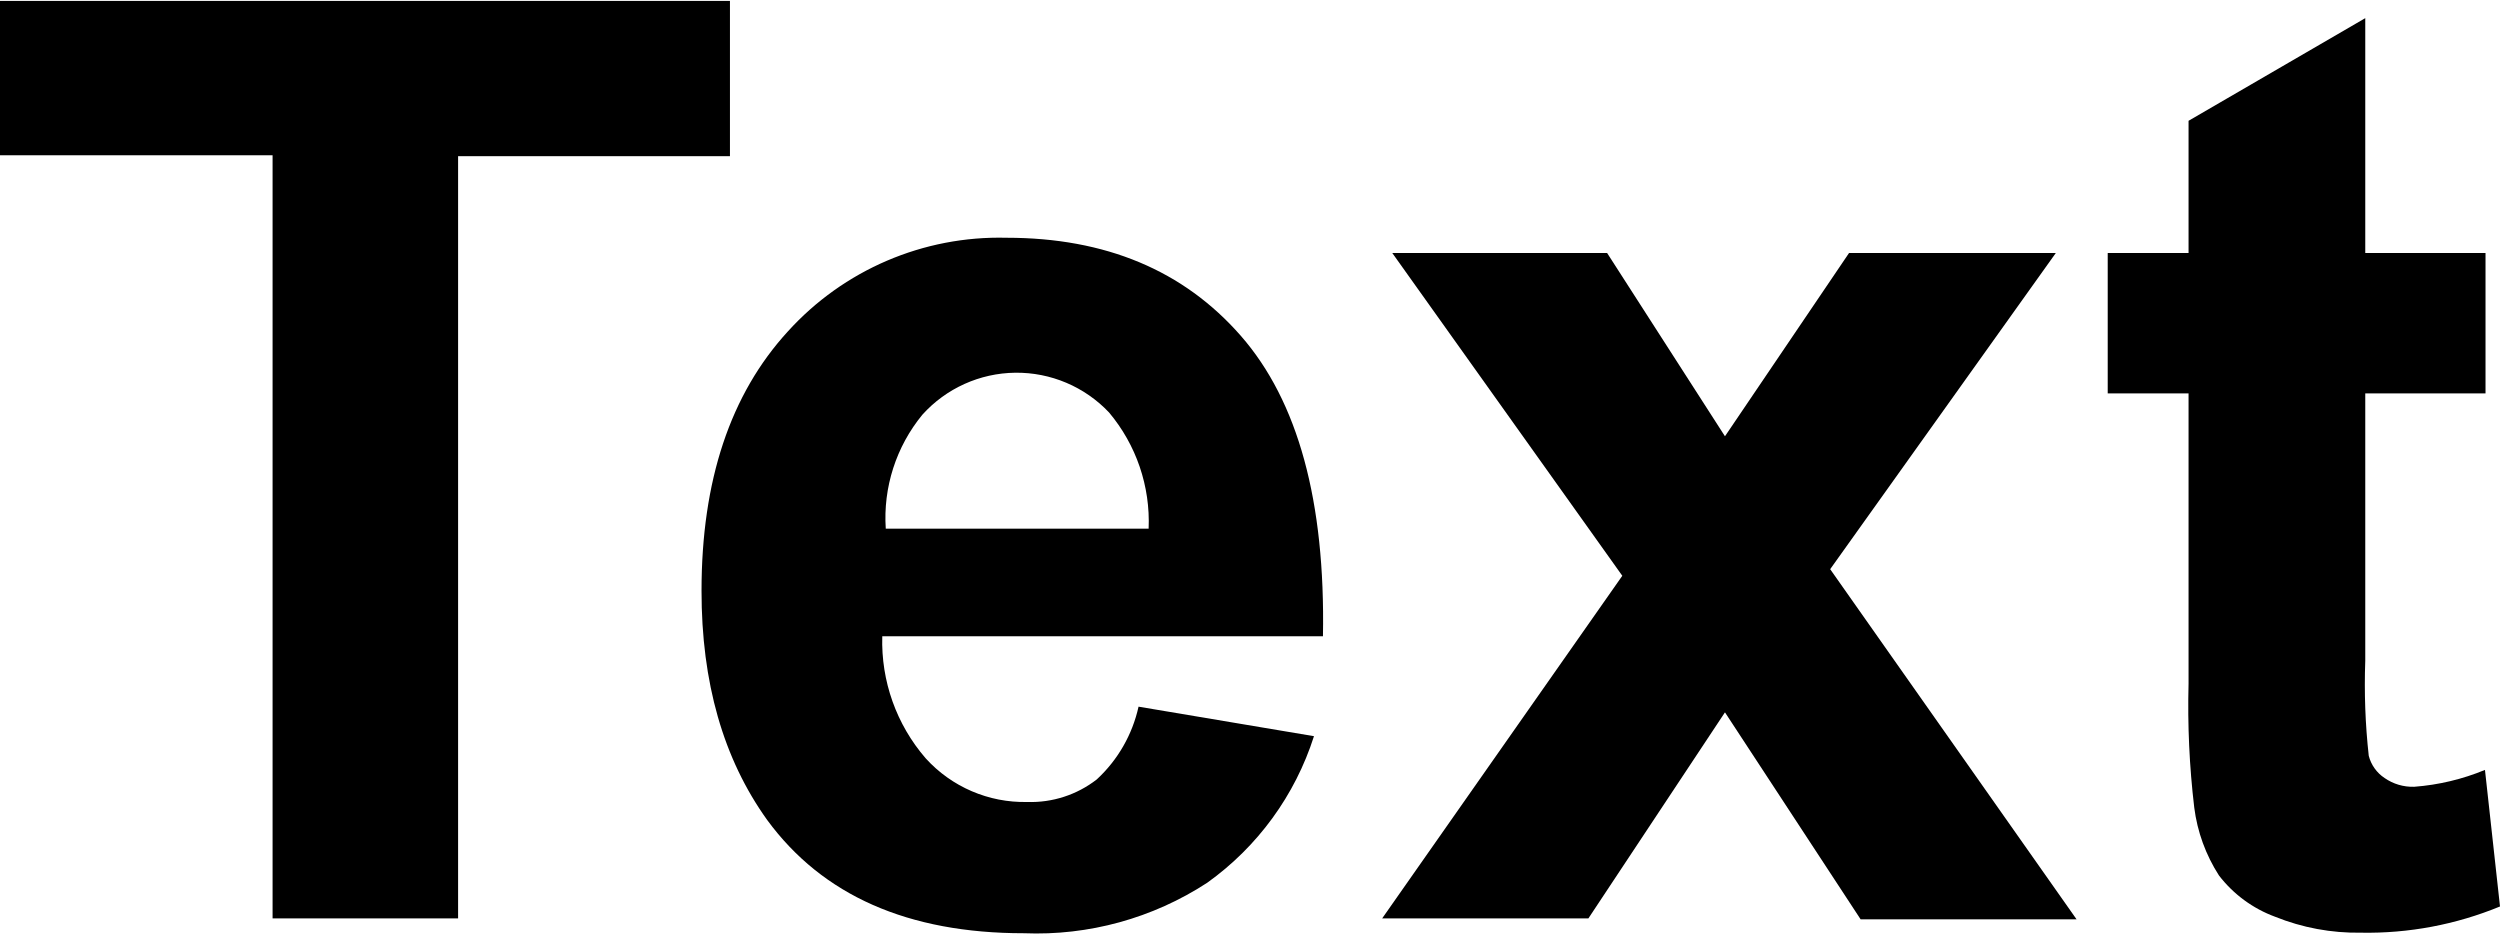
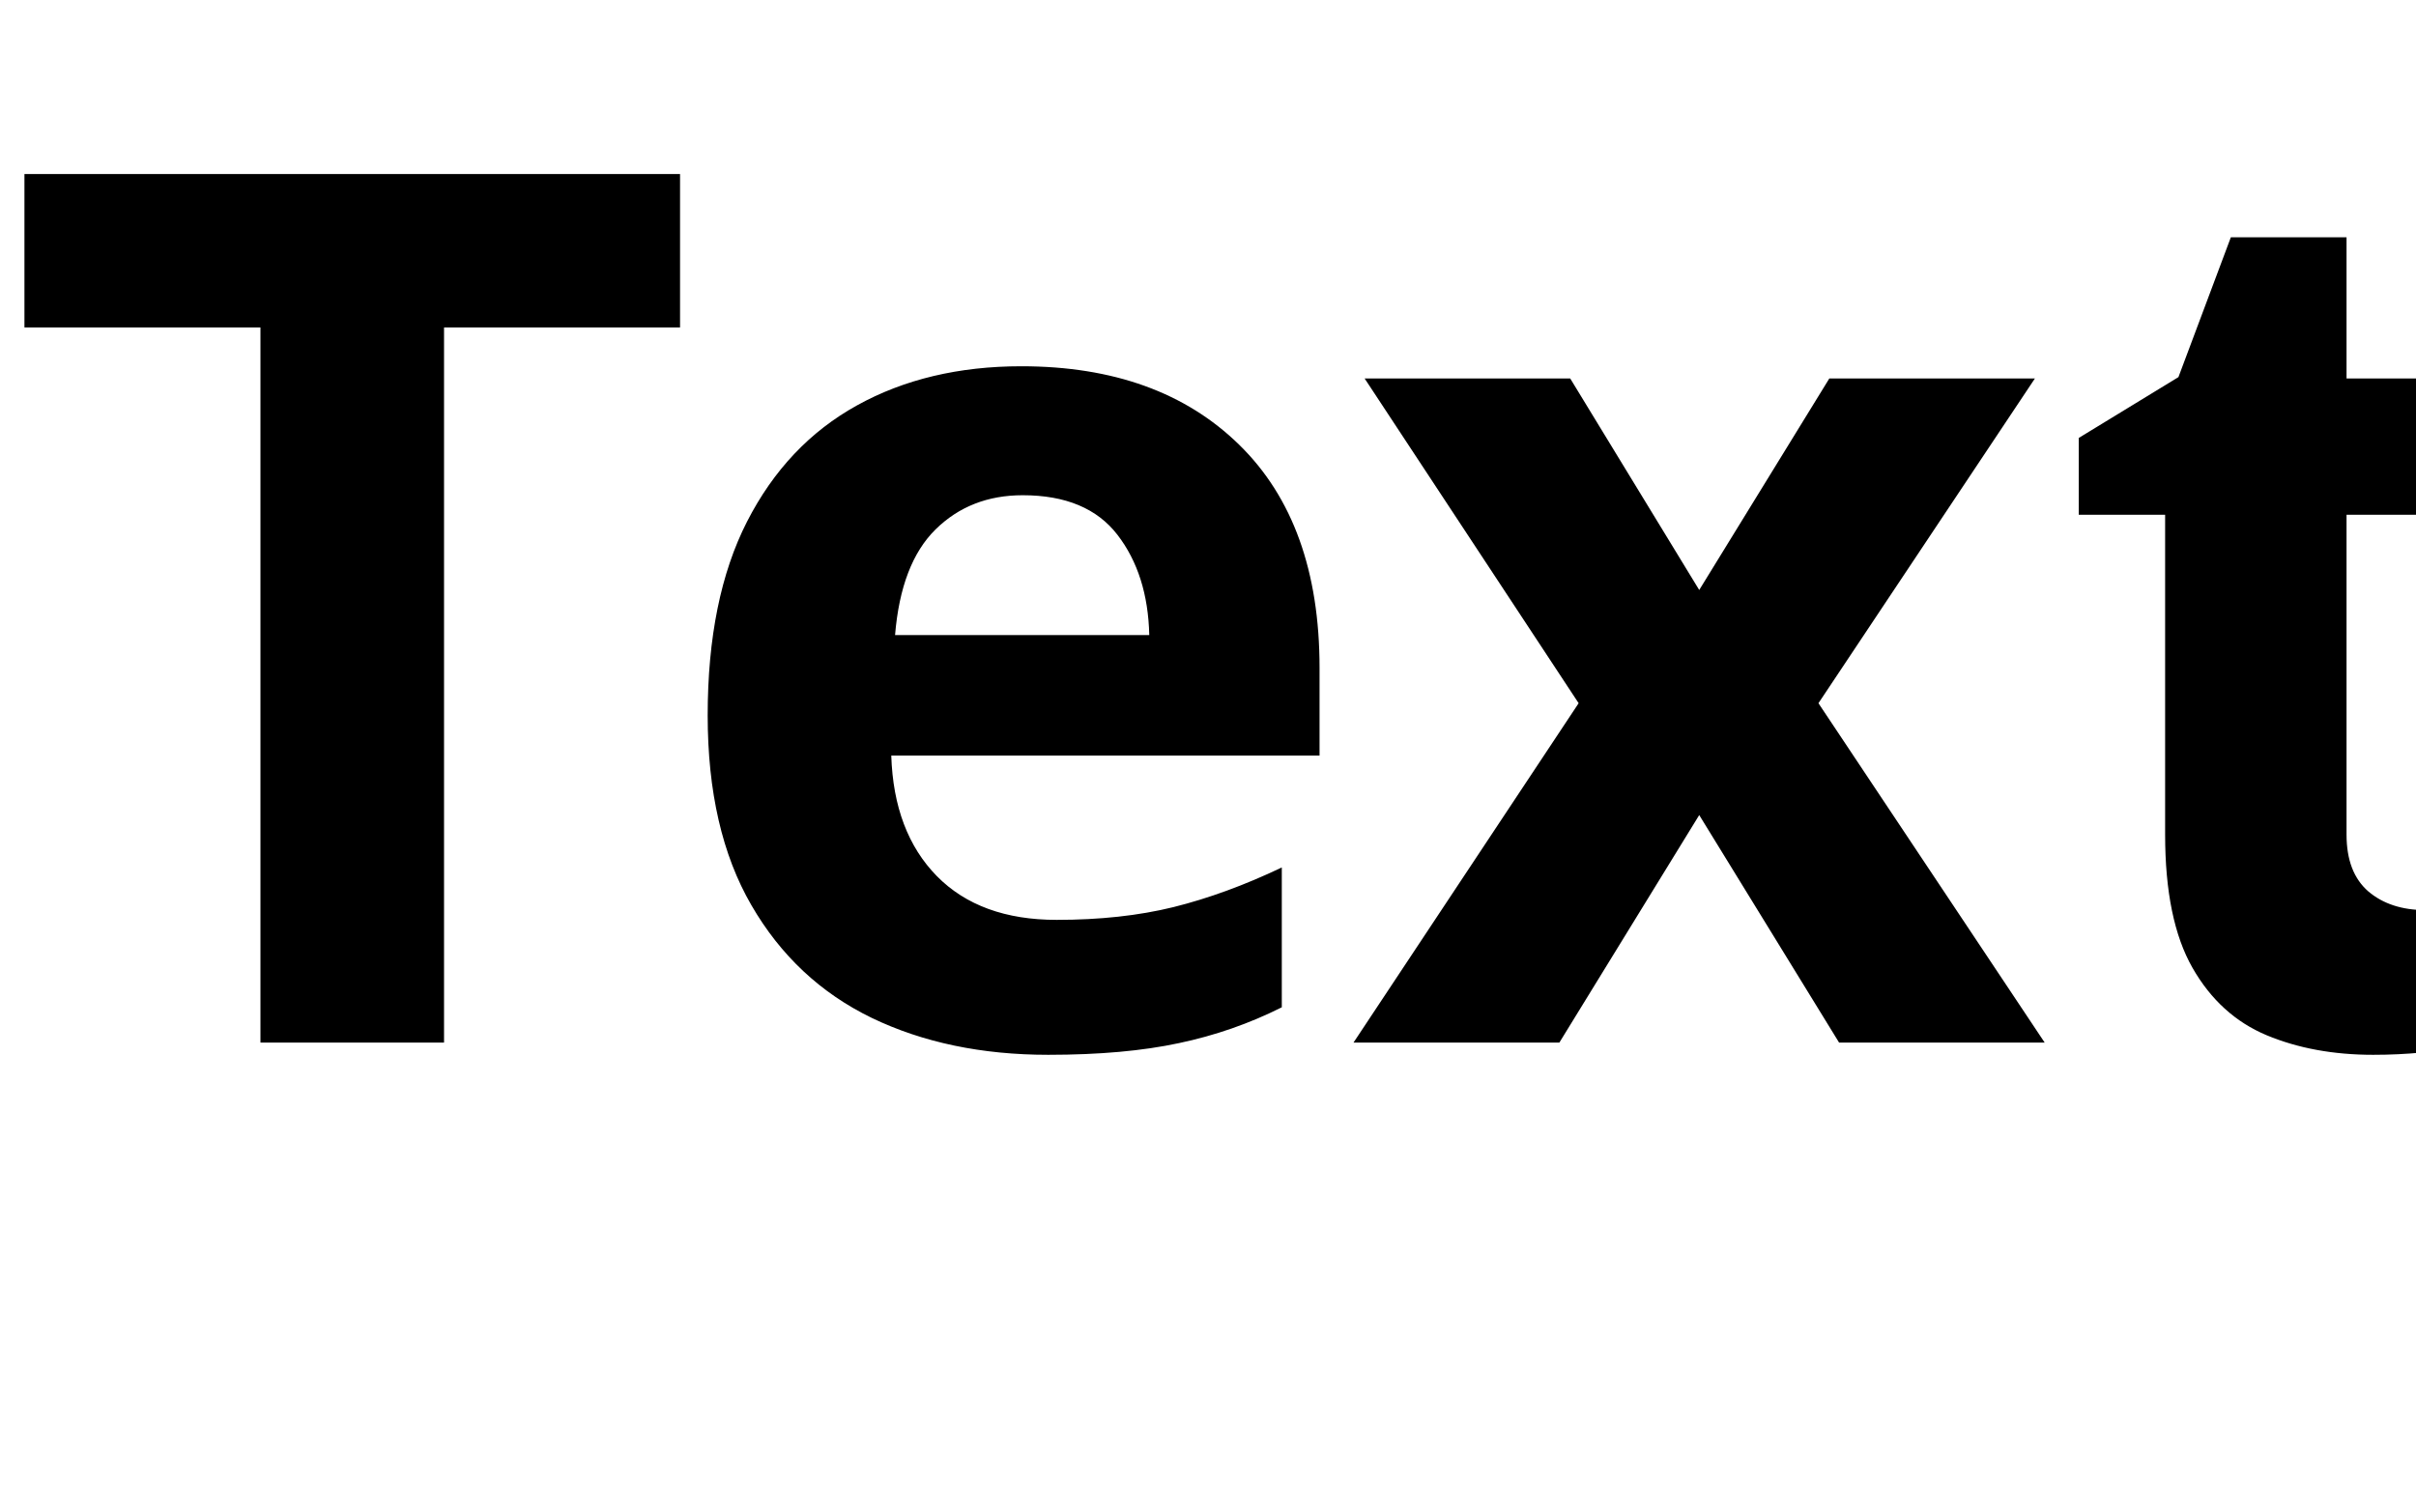
- <svg xmlns="http://www.w3.org/2000/svg" viewBox="0 0 136.38 50.93">
-   <path d="M16.37,60.05V18.42H1.5V10H41.32v8.47H26.49V60.05Z" transform="translate(-1.5 -9.95)" />
-   <path d="M63.61,48.5l9.57,1.61a15.69,15.69,0,0,1-5.83,8,17.05,17.05,0,0,1-10,2.75q-9.47,0-14-6.18-3.59-5-3.58-12.51,0-9,4.71-14.14a15.56,15.56,0,0,1,11.93-5.11q8.1,0,12.78,5.35t4.48,16.39H49.63A9.72,9.72,0,0,0,52,51.32a7.26,7.26,0,0,0,5.54,2.38,5.87,5.87,0,0,0,3.79-1.23A7.64,7.64,0,0,0,63.61,48.5Zm.55-9.71A9.25,9.25,0,0,0,62,32.45a6.93,6.93,0,0,0-10.18.12,8.87,8.87,0,0,0-2,6.22Z" transform="translate(-1.5 -9.95)" />
-   <path d="M76.9,60.05,90,41.36,77.45,23.75H89.17l6.43,10,6.77-10h11.28L101.34,41l13.44,19.1H103L95.6,48.81,88.15,60.05Z" transform="translate(-1.5 -9.95)" />
-   <path d="M137.09,23.75v7.66h-6.56V46a35.52,35.52,0,0,0,.19,5.18,2.07,2.07,0,0,0,.86,1.21,2.68,2.68,0,0,0,1.62.48,12.56,12.56,0,0,0,3.86-.92l.82,7.45a19,19,0,0,1-7.59,1.43,12,12,0,0,1-4.68-.87,6.85,6.85,0,0,1-3.06-2.25A8.92,8.92,0,0,1,121.2,54a47.07,47.07,0,0,1-.31-6.76V31.41h-4.41V23.75h4.41V16.54l9.64-5.6V23.75Z" transform="translate(-1.5 -9.95)" />
+ <svg xmlns="http://www.w3.org/2000/svg" viewBox="0 0 139 87">
+   <text font-family="sans-serif" font-size="70" font-weight="700" transform="translate(0 60)">
+     <tspan letter-spacing="-0.07em">T</tspan>
+     <tspan x="37.56" y="0">ext</tspan>
+   </text>
</svg>
